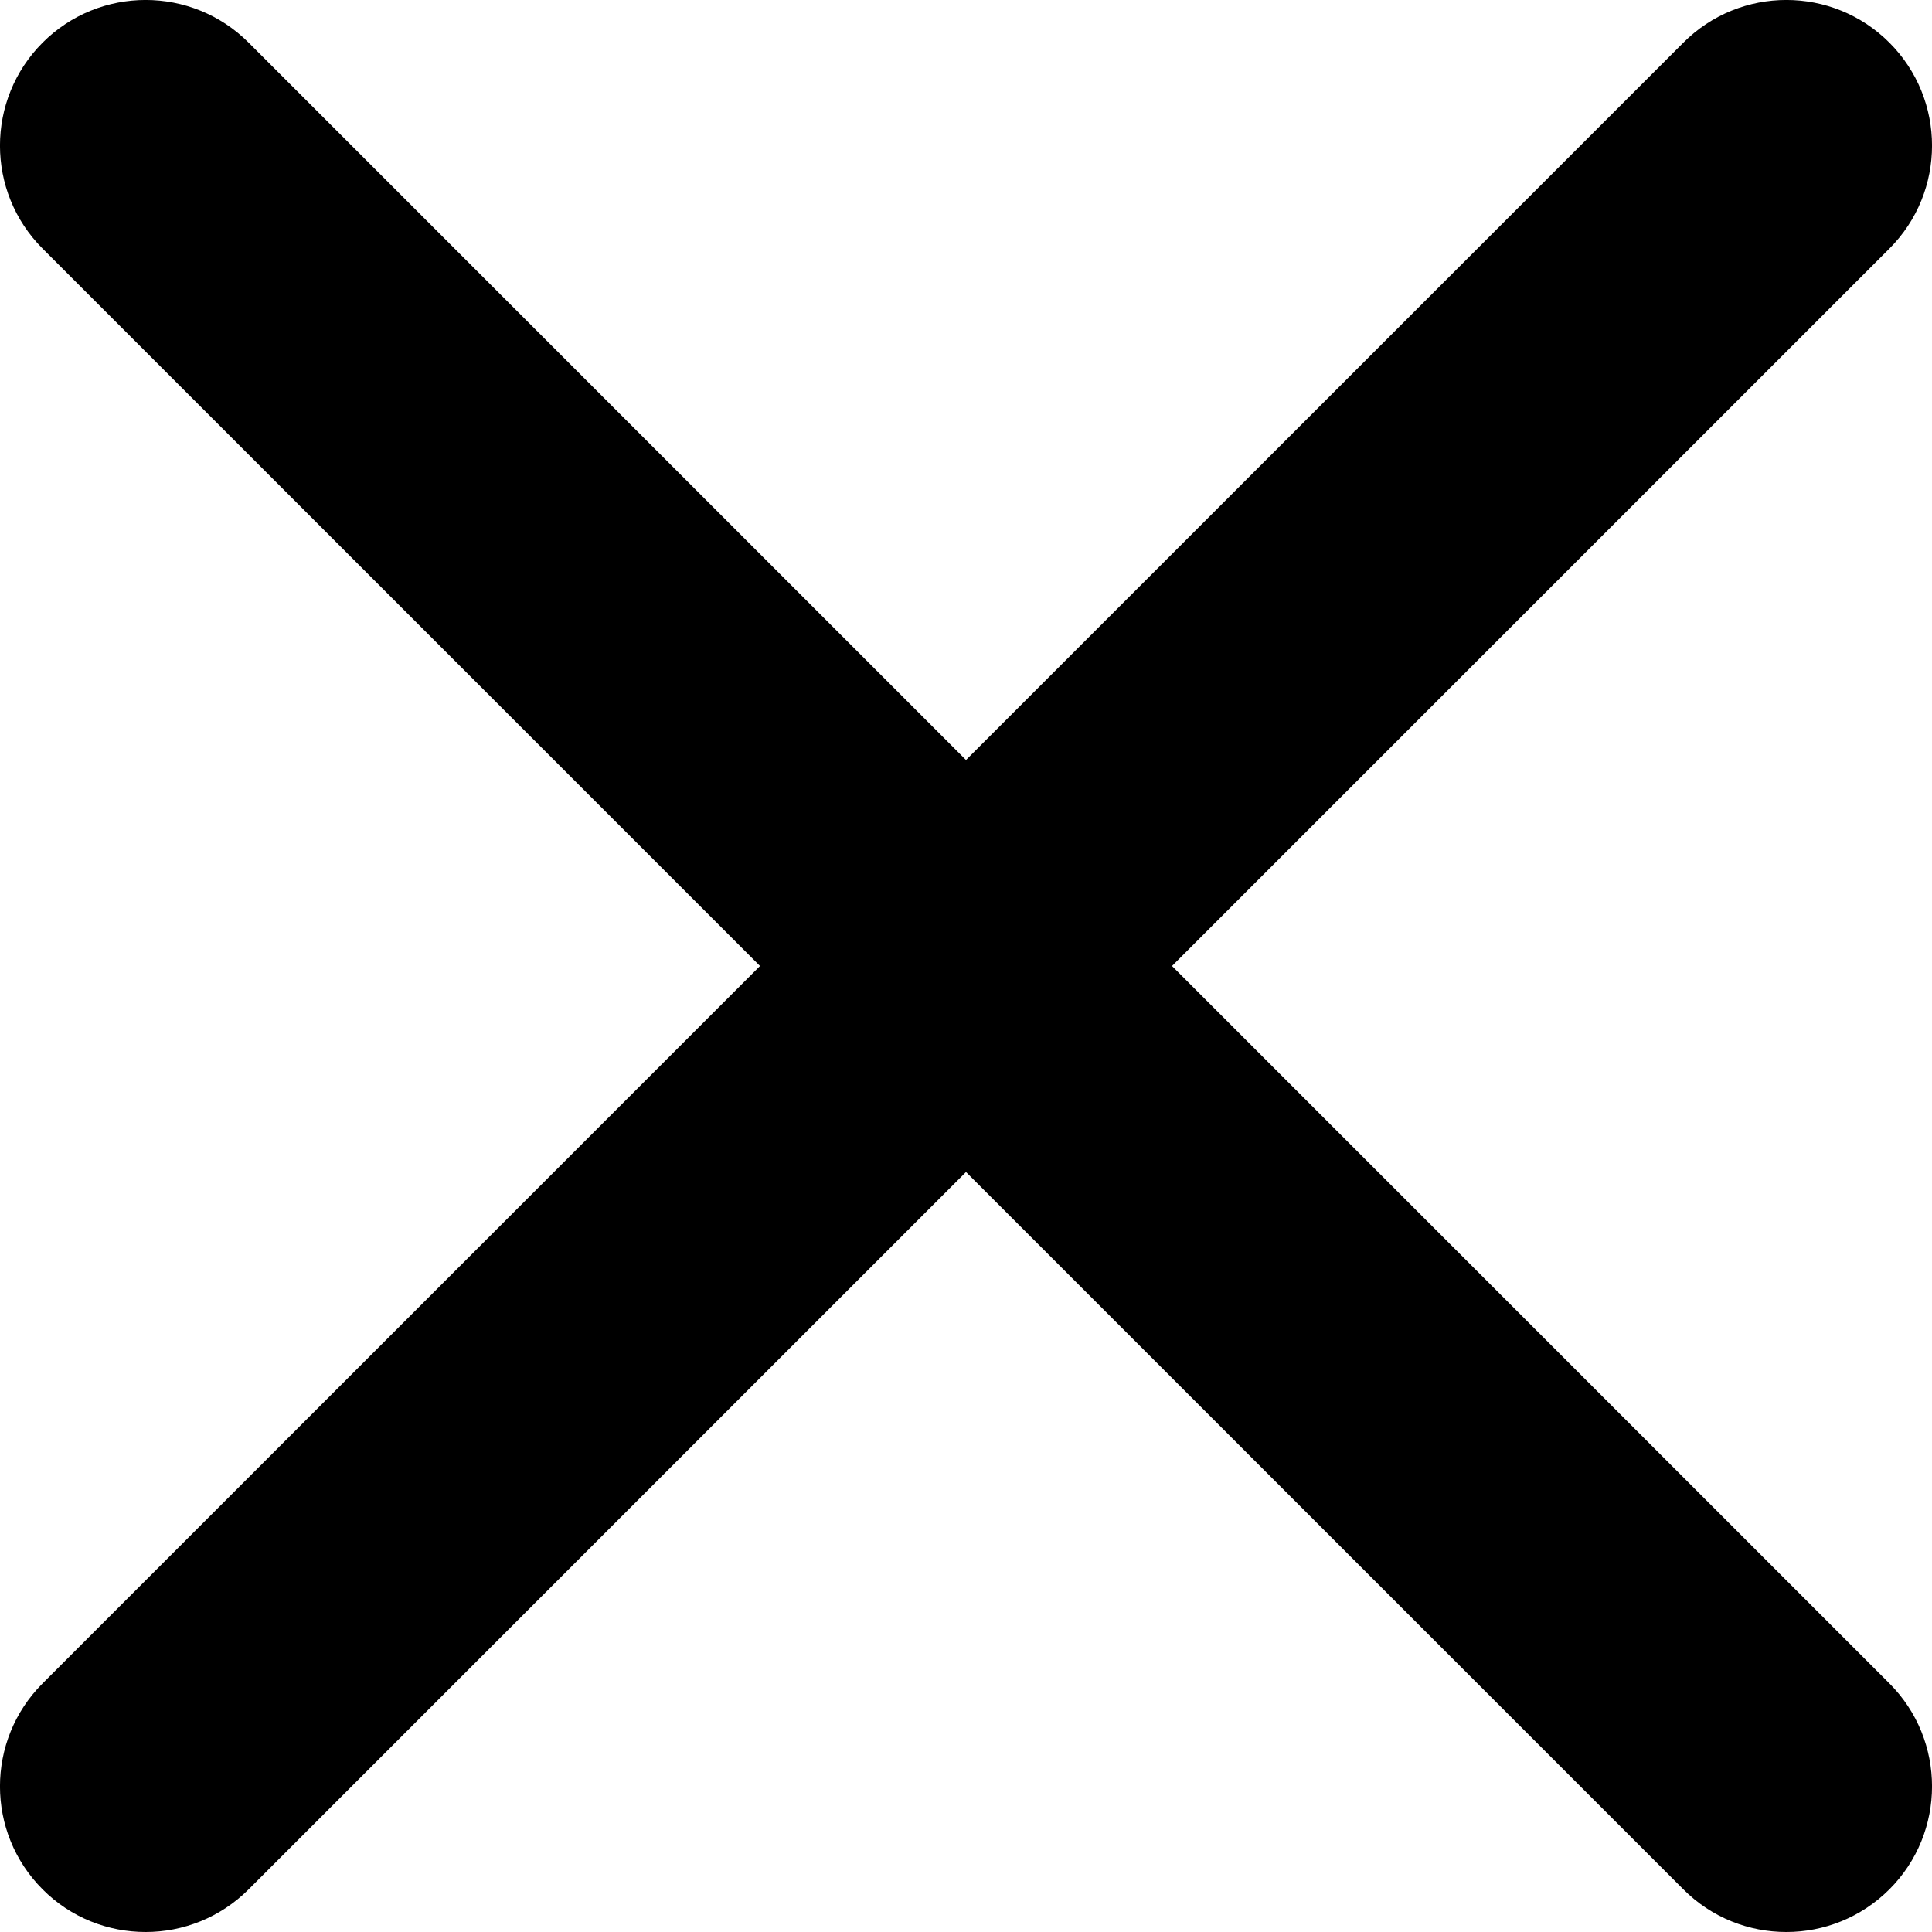
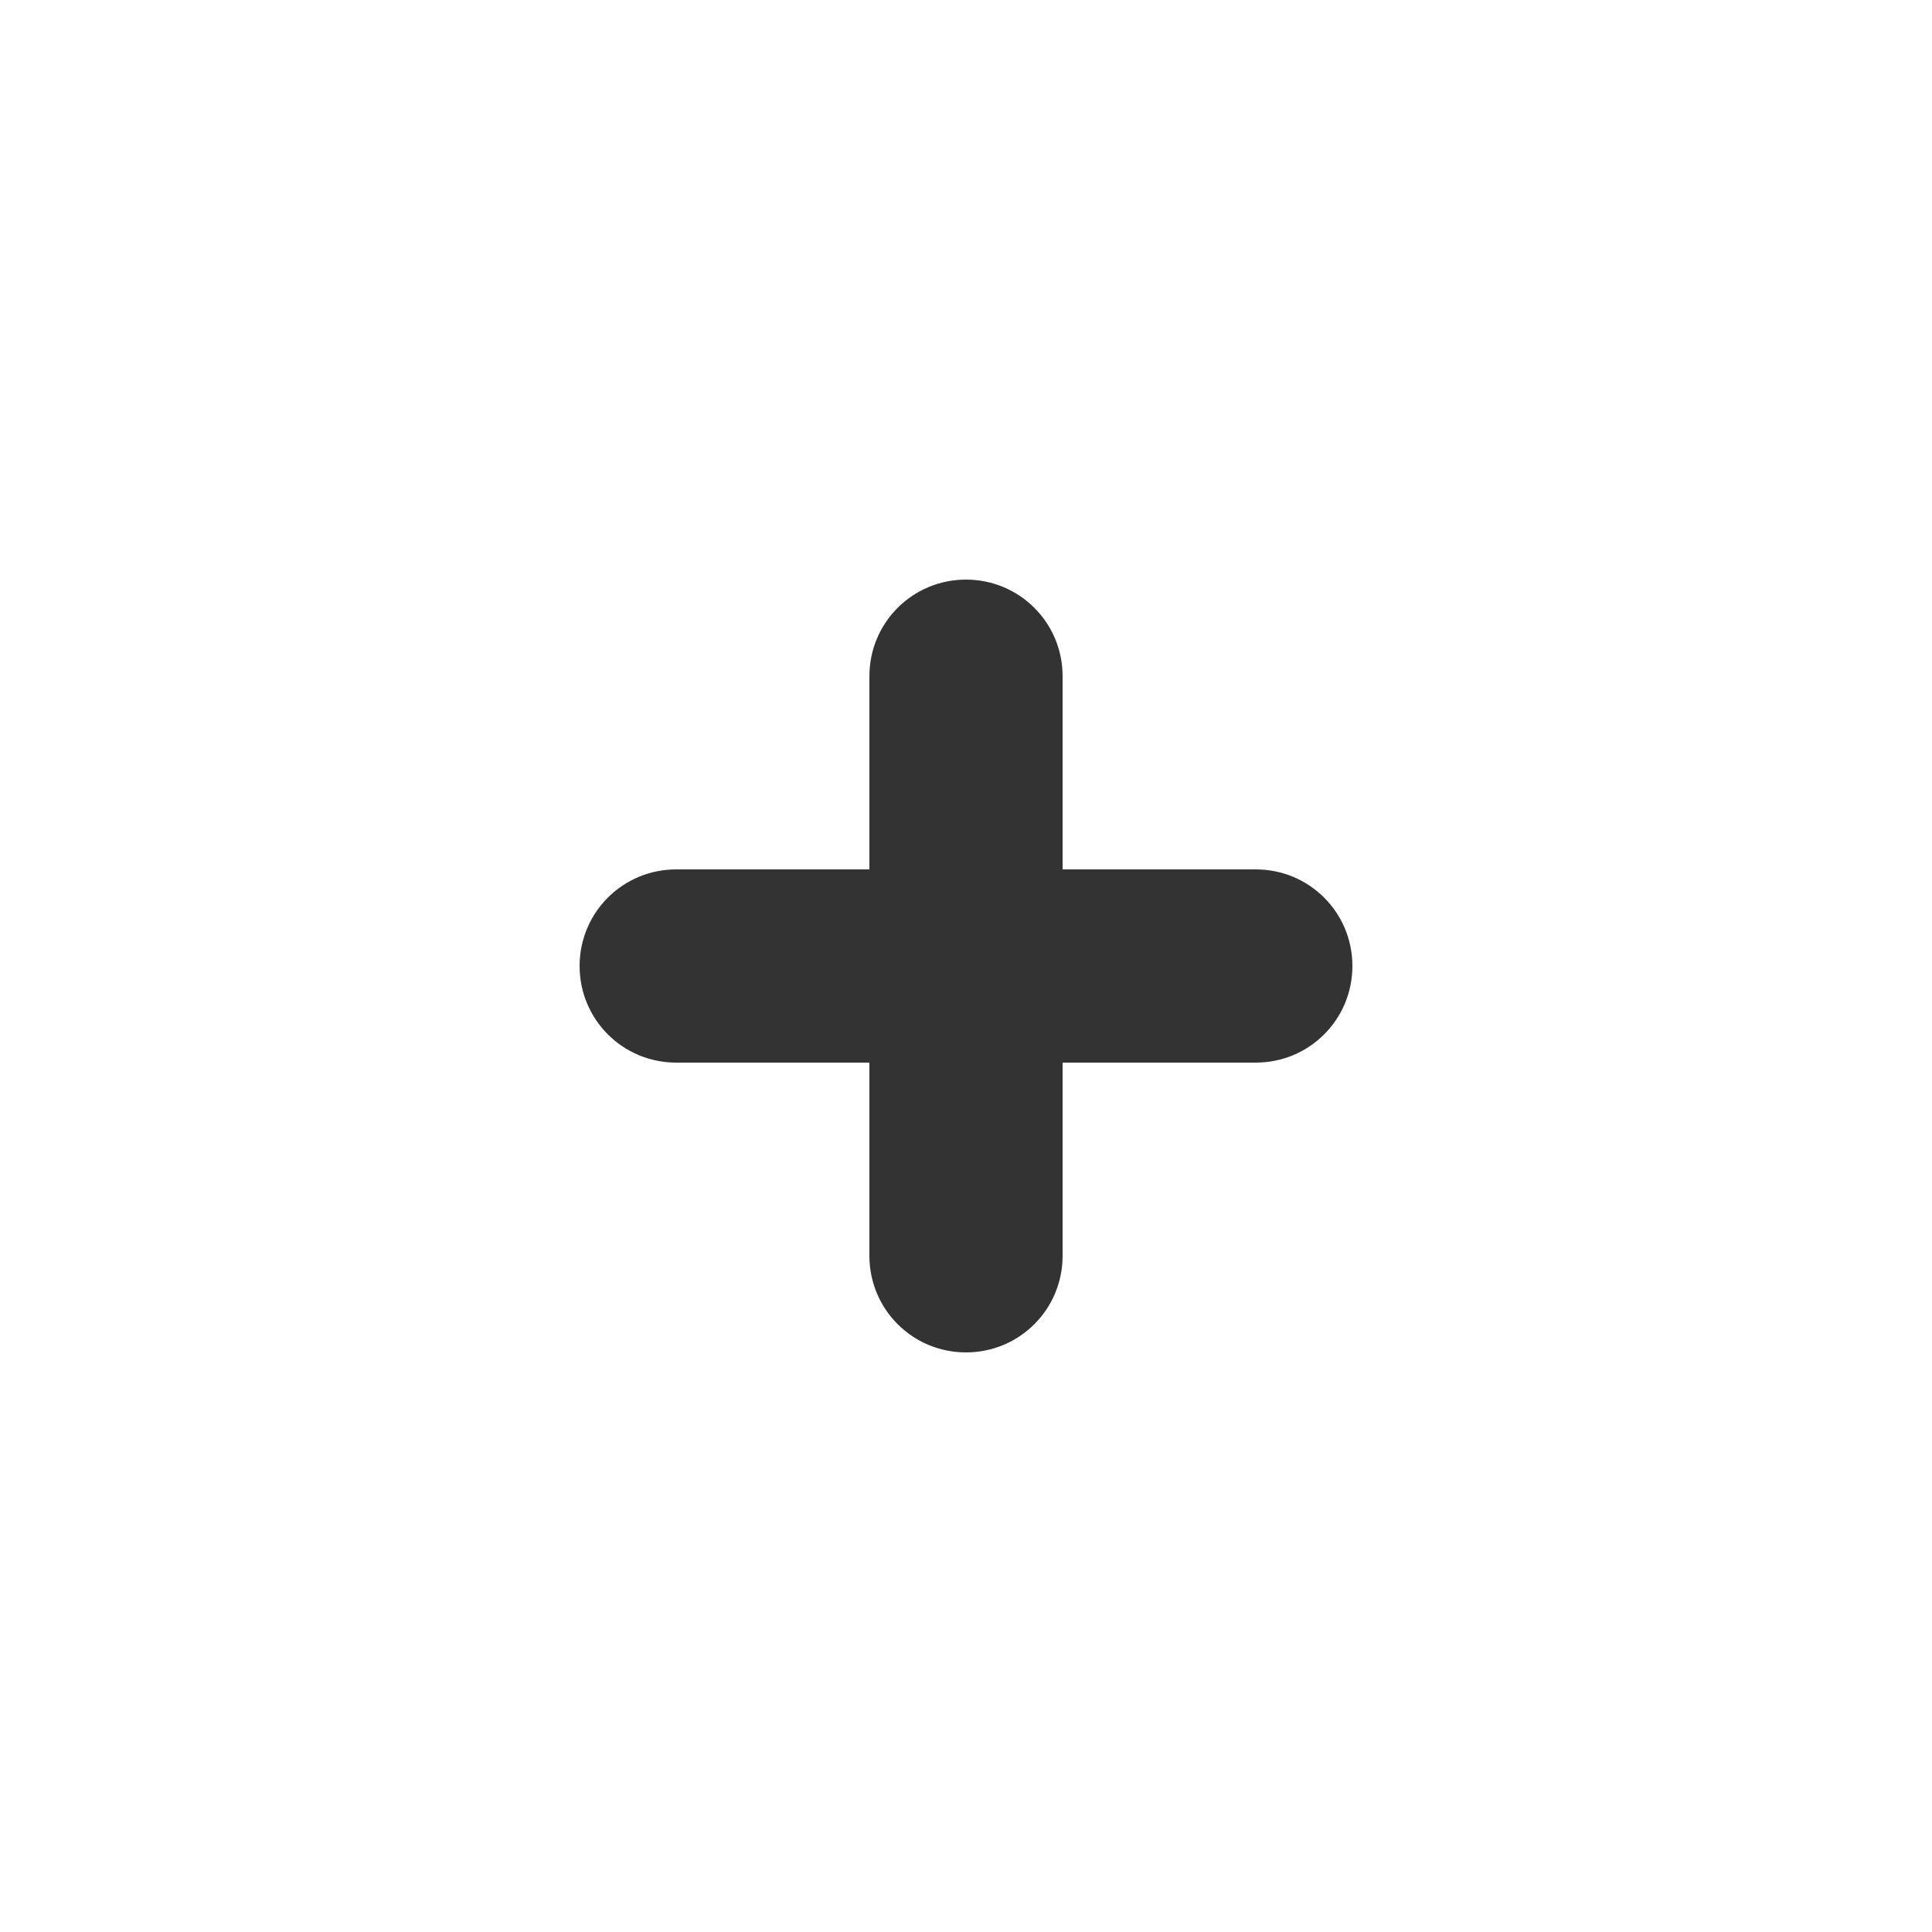
- <svg xmlns="http://www.w3.org/2000/svg" height="300px" width="300px" fill="#000000" viewBox="0 0 16 16" x="0px" y="0px">
-   <g fill="none" fill-rule="evenodd">
-     <path d="m9.706 8l5.941-5.941c.471-.471.471-1.235 0-1.706-.471-.471-1.235-.471-1.706 0l-5.941 5.941-5.941-5.941c-.471-.471-1.235-.471-1.706 0-.471.471-.471 1.235 0 1.706l5.941 5.941-5.941 5.941c-.471.471-.471 1.235 0 1.706.235.236.544.353.853.353.309 0 .617-.118.853-.353l5.941-5.941 5.941 5.941c.236.236.544.353.853.353.309 0 .617-.118.853-.353.471-.471.471-1.235 0-1.706l-5.941-5.941" fill="#000000" />
-   </g>
+ <svg xmlns="http://www.w3.org/2000/svg" viewBox="0 0 20 20">
+   <path style="fill:#333333;" d="M 10 6 C 9.446 6 9 6.446 9 7 L 9 9 L 7 9 C 6.446 9 6 9.446 6 10 C 6 10.554 6.446 11 7 11 L 9 11 L 9 13 C 9 13.554 9.446 14 10 14 C 10.554 14 11 13.554 11 13 L 11 11 L 13 11 C 13.554 11 14 10.554 14 10 C 14 9.446 13.554 9 13 9 L 11 9 L 11 7 C 11 6.446 10.554 6 10 6 z" />
</svg>
